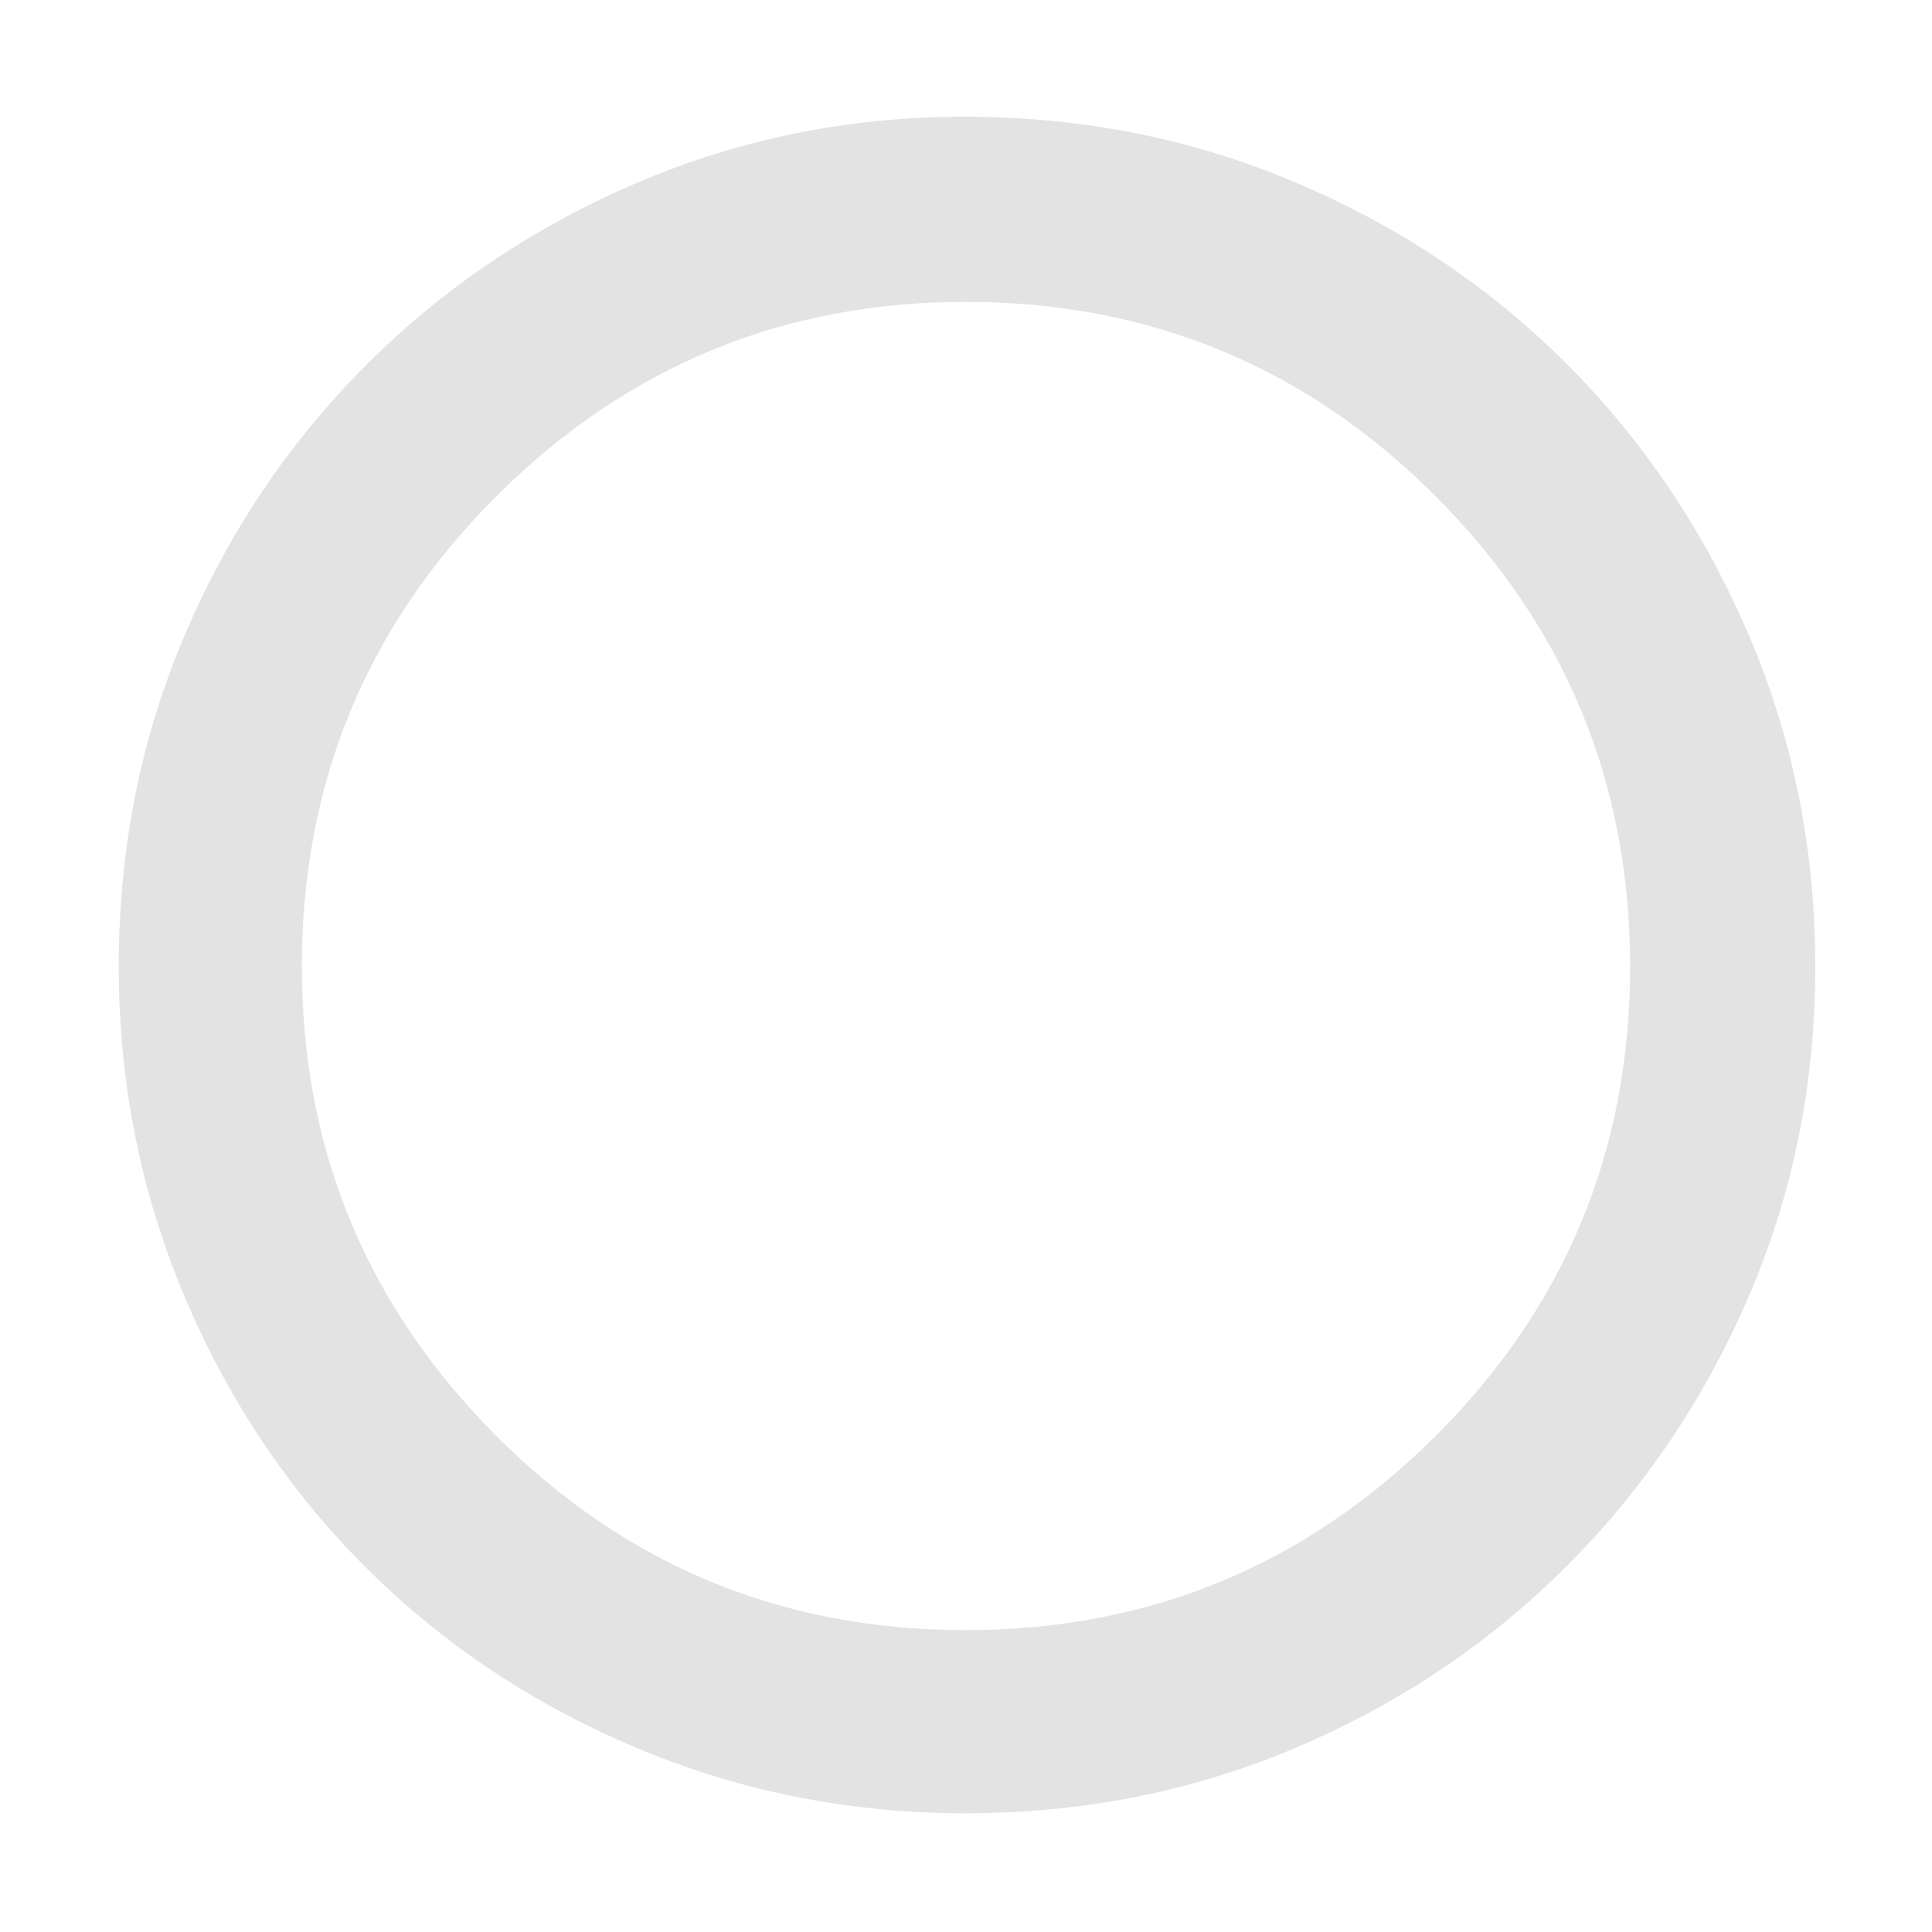
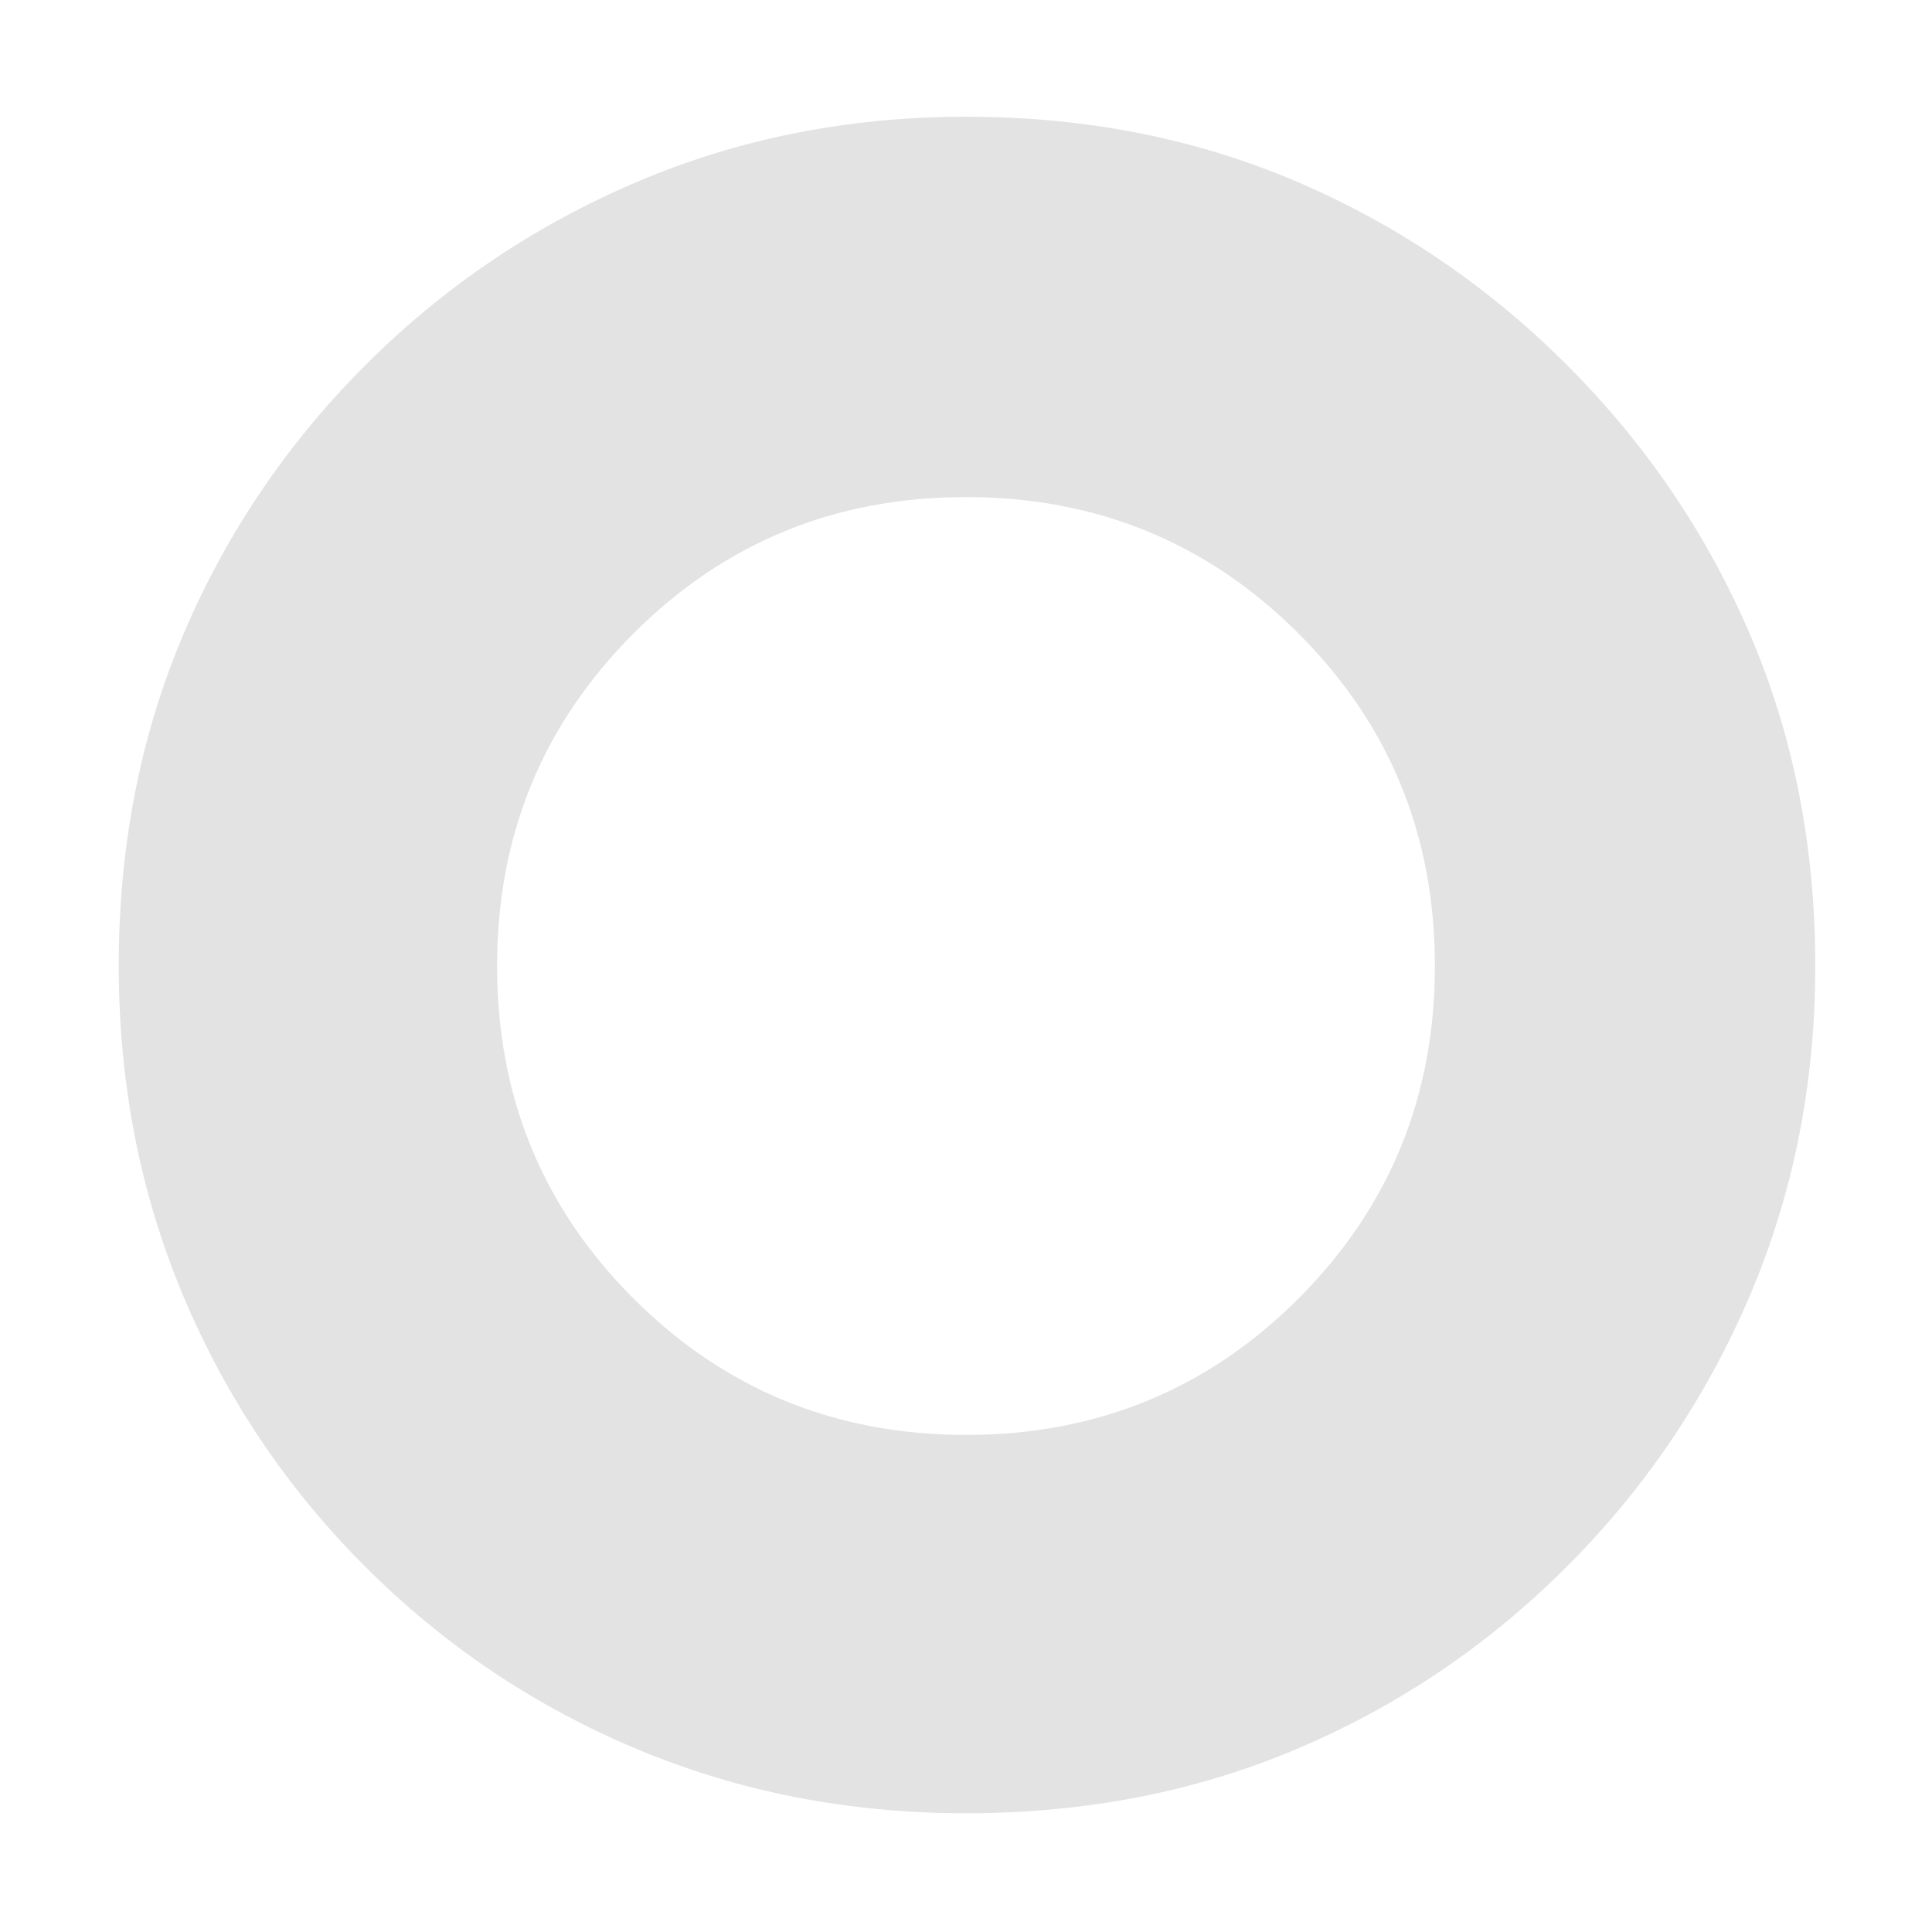
<svg xmlns="http://www.w3.org/2000/svg" height="48px" viewBox="0 -960 960 960" width="48px" fill="#e3e3e3">
-   <path d="M479.68-59q-86.32 0-163.65-32.6-77.32-32.61-134.57-89.86T91.6-316.03Q59-393.35 59-479.86q0-87.41 32.66-164.28 32.67-76.86 90.21-134.41 57.54-57.55 134.41-90.5T479.34-902q87.55 0 164.88 32.86t134.56 90.25q57.23 57.4 90.22 134.52 33 77.11 33 164.91 0 86.74-32.95 163.38-32.95 76.65-90.5 134.2Q721-124.33 644.13-91.66 567.26-59 479.68-59Zm.09-91q136.74 0 233.49-96.39Q810-342.77 810-479.77q0-136.74-96.51-233.49Q616.97-810 479.73-810q-136.24 0-232.99 96.51Q150-616.97 150-479.73q0 136.24 96.39 232.99Q342.77-150 479.77-150Zm.23-330Z" />
+   <path d="M480-59q-87.55 0-163.78-32Q240-123 181.5-181.5T91-316.22Q59-392.45 59-480q0-89 32-164.5t90.5-134q58.5-58.5 134.72-91Q392.45-902 480-902q89 0 164.4 32.28 75.41 32.28 134.22 91.1 58.82 58.81 91.1 134.22Q902-569 902-480q0 87.55-32.5 163.78Q837-240 778.5-181.5T644.5-91Q569-59 480-59Zm.06-188q97.44 0 165.19-67.81T713-480.06q0-97.44-67.81-165.19T479.94-713q-97.44 0-165.19 67.81T247-479.94q0 97.44 67.81 165.19T480.06-247Z" />
</svg>
